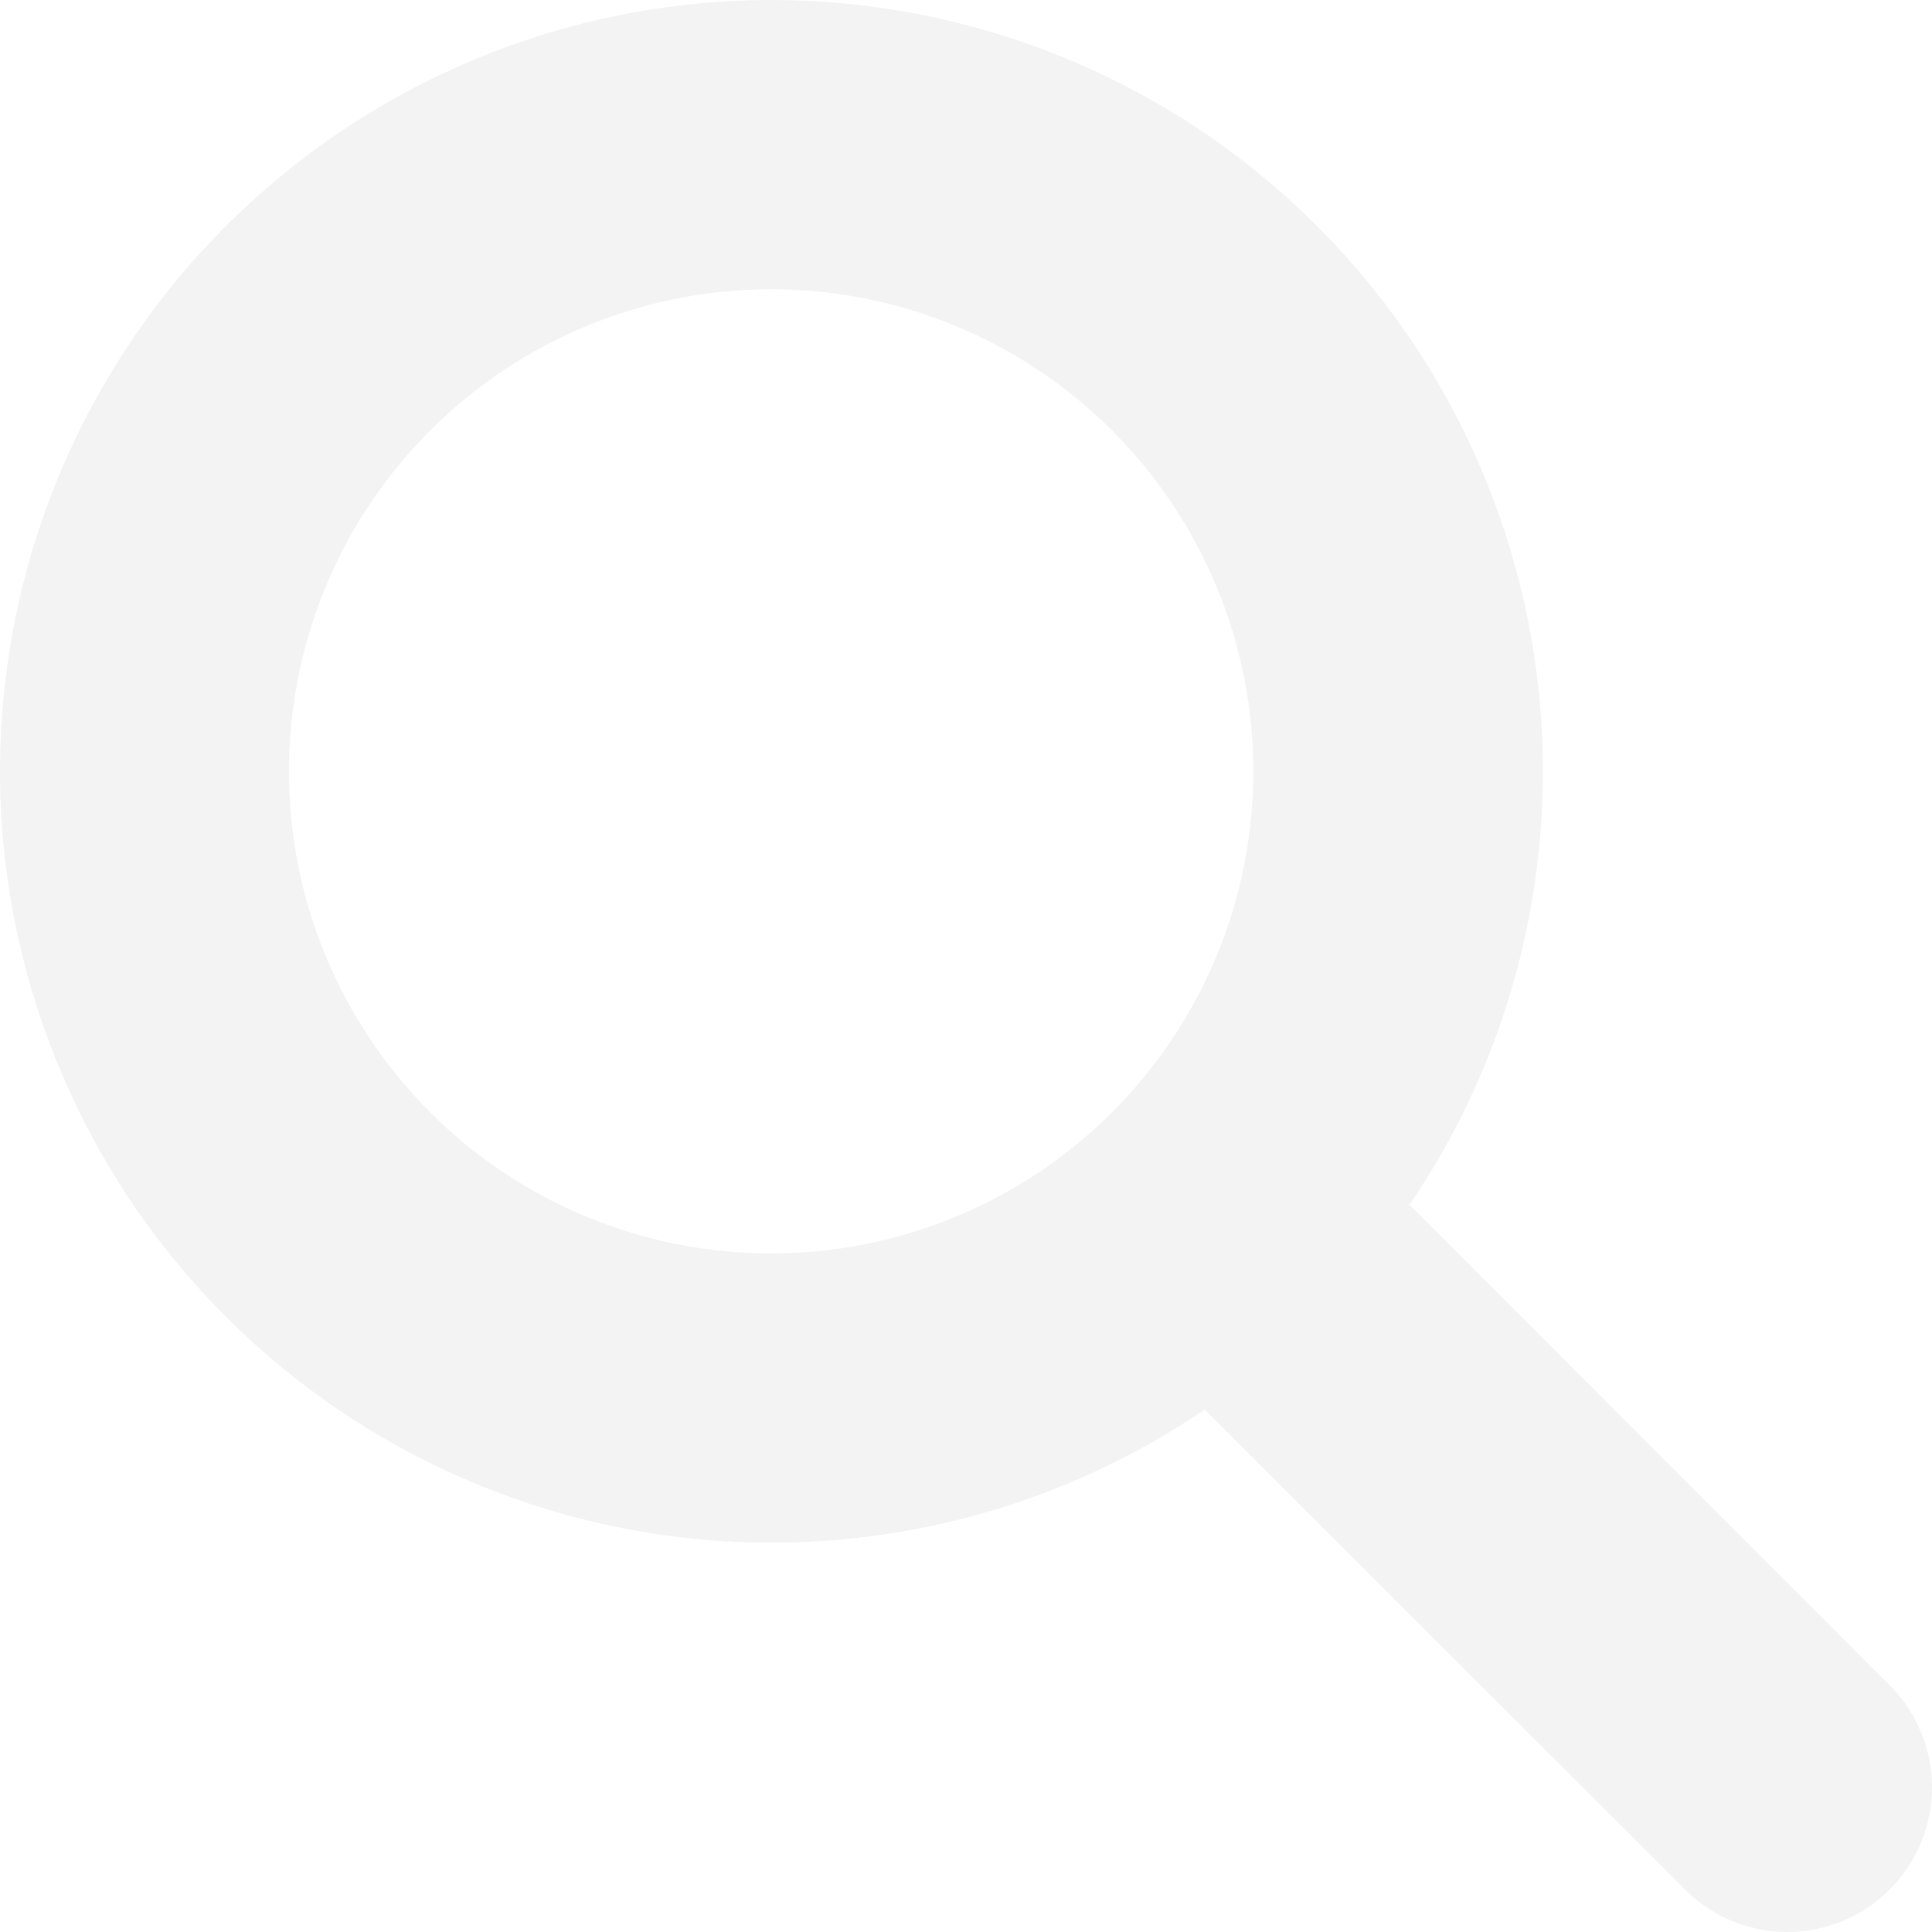
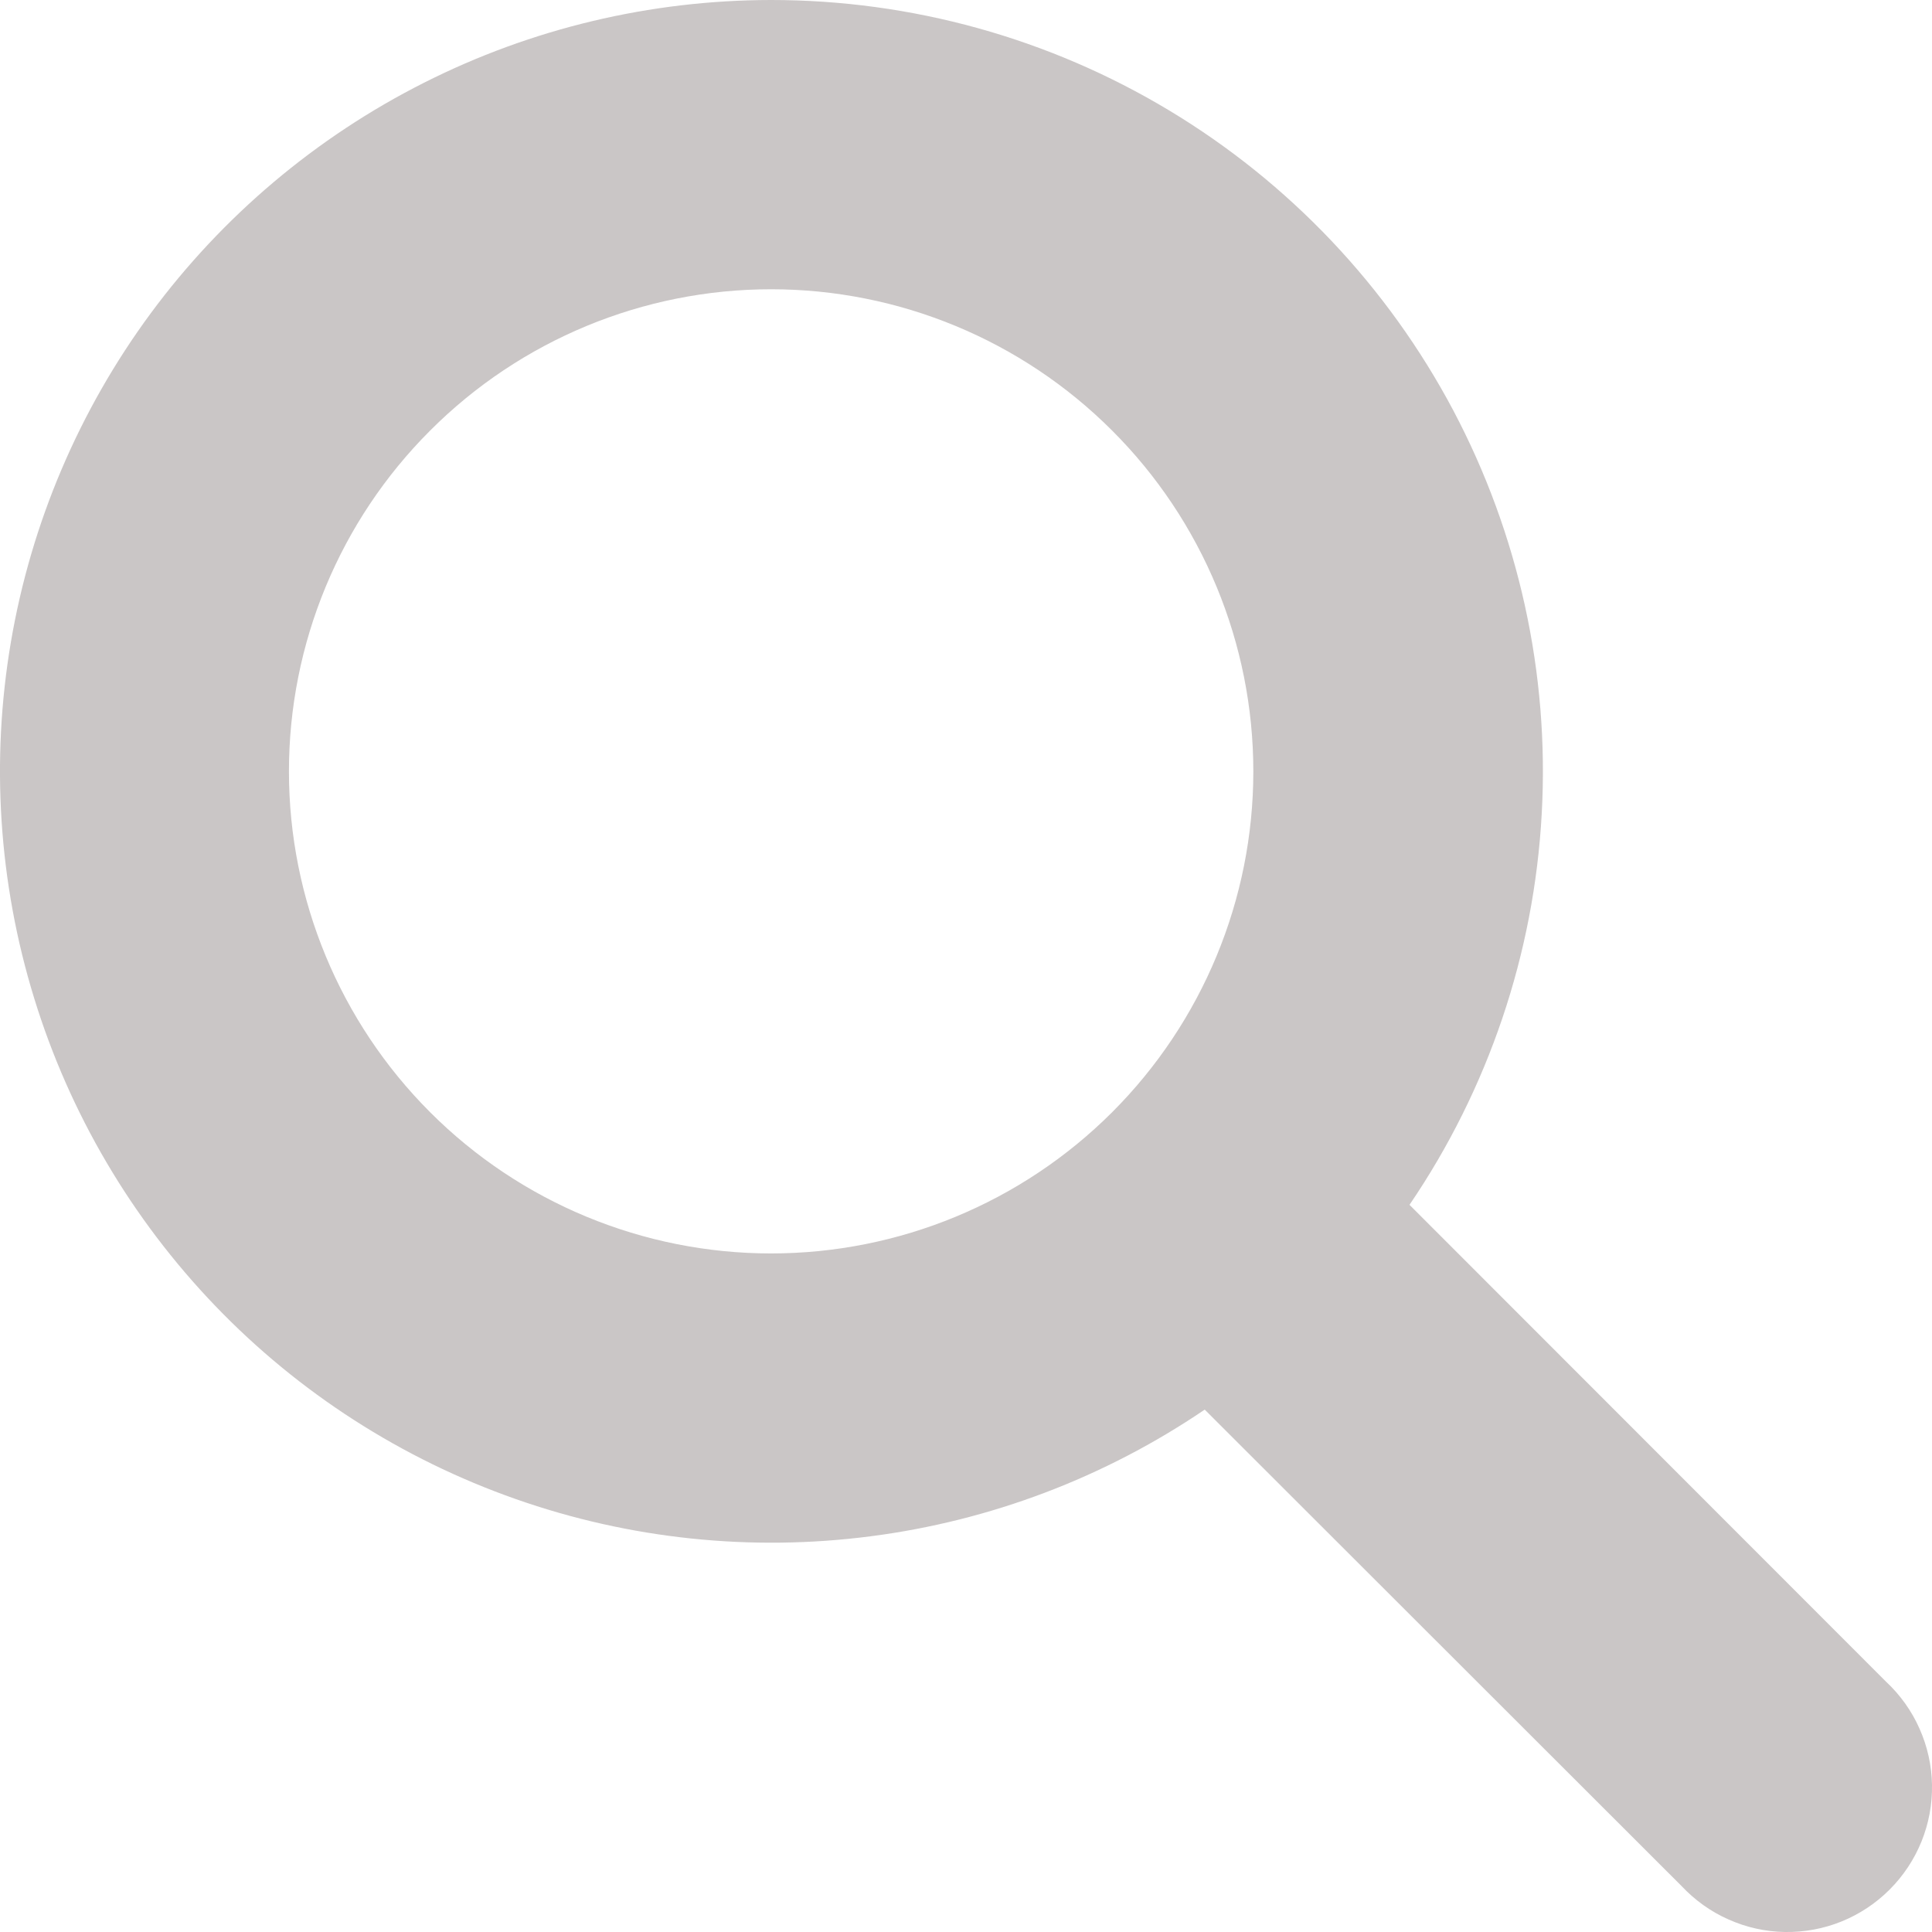
<svg xmlns="http://www.w3.org/2000/svg" width="18" height="18" viewBox="0 0 18 18" fill="none">
-   <path id="pesquisar" d="M7.184 4.73152e-07C6.06 0.001 4.951 0.265 3.948 0.772C2.944 1.279 2.073 2.014 1.405 2.918C0.737 3.823 0.291 4.871 0.102 5.979C-0.087 7.087 -0.013 8.224 0.318 9.299C0.648 10.373 1.226 11.355 2.005 12.166C2.784 12.977 3.743 13.593 4.804 13.966C5.864 14.339 6.998 14.458 8.113 14.313C9.228 14.169 10.293 13.765 11.224 13.133L15.666 17.571C15.79 17.703 15.938 17.81 16.104 17.883C16.269 17.957 16.448 17.997 16.628 18C16.809 18.003 16.989 17.97 17.157 17.902C17.325 17.834 17.477 17.733 17.605 17.605C17.733 17.477 17.834 17.325 17.902 17.157C17.97 16.989 18.003 16.81 18 16.629C17.997 16.448 17.957 16.269 17.883 16.104C17.81 15.939 17.703 15.79 17.571 15.667L13.132 11.225C13.867 10.145 14.293 8.885 14.364 7.58C14.436 6.276 14.15 4.977 13.539 3.822C12.927 2.668 12.012 1.702 10.893 1.029C9.773 0.355 8.491 -0 7.184 4.73152e-07ZM2.692 7.187C2.692 5.995 3.165 4.853 4.008 4.011C4.85 3.168 5.993 2.695 7.184 2.695C8.376 2.695 9.518 3.168 10.361 4.011C11.204 4.853 11.677 5.995 11.677 7.187C11.677 8.378 11.204 9.52 10.361 10.363C9.518 11.205 8.376 11.678 7.184 11.678C5.993 11.678 4.85 11.205 4.008 10.363C3.165 9.52 2.692 8.378 2.692 7.187Z" fill="#F3F3F3" />
+   <path id="pesquisar" d="M7.184 4.73152e-07C6.06 0.001 4.951 0.265 3.948 0.772C2.944 1.279 2.073 2.014 1.405 2.918C0.737 3.823 0.291 4.871 0.102 5.979C-0.087 7.087 -0.013 8.224 0.318 9.299C0.648 10.373 1.226 11.355 2.005 12.166C2.784 12.977 3.743 13.593 4.804 13.966C5.864 14.339 6.998 14.458 8.113 14.313C9.228 14.169 10.293 13.765 11.224 13.133L15.666 17.571C15.79 17.703 15.938 17.81 16.104 17.883C16.269 17.957 16.448 17.997 16.628 18C16.809 18.003 16.989 17.97 17.157 17.902C17.325 17.834 17.477 17.733 17.605 17.605C17.733 17.477 17.834 17.325 17.902 17.157C17.97 16.989 18.003 16.81 18 16.629C17.997 16.448 17.957 16.269 17.883 16.104C17.81 15.939 17.703 15.79 17.571 15.667L13.132 11.225C13.867 10.145 14.293 8.885 14.364 7.58C14.436 6.276 14.15 4.977 13.539 3.822C12.927 2.668 12.012 1.702 10.893 1.029C9.773 0.355 8.491 -0 7.184 4.73152e-07ZM2.692 7.187C2.692 5.995 3.165 4.853 4.008 4.011C4.85 3.168 5.993 2.695 7.184 2.695C8.376 2.695 9.518 3.168 10.361 4.011C11.204 4.853 11.677 5.995 11.677 7.187C11.677 8.378 11.204 9.52 10.361 10.363C9.518 11.205 8.376 11.678 7.184 11.678C5.993 11.678 4.85 11.205 4.008 10.363C3.165 9.52 2.692 8.378 2.692 7.187Z" fill="#CAC6C6" />
</svg>
